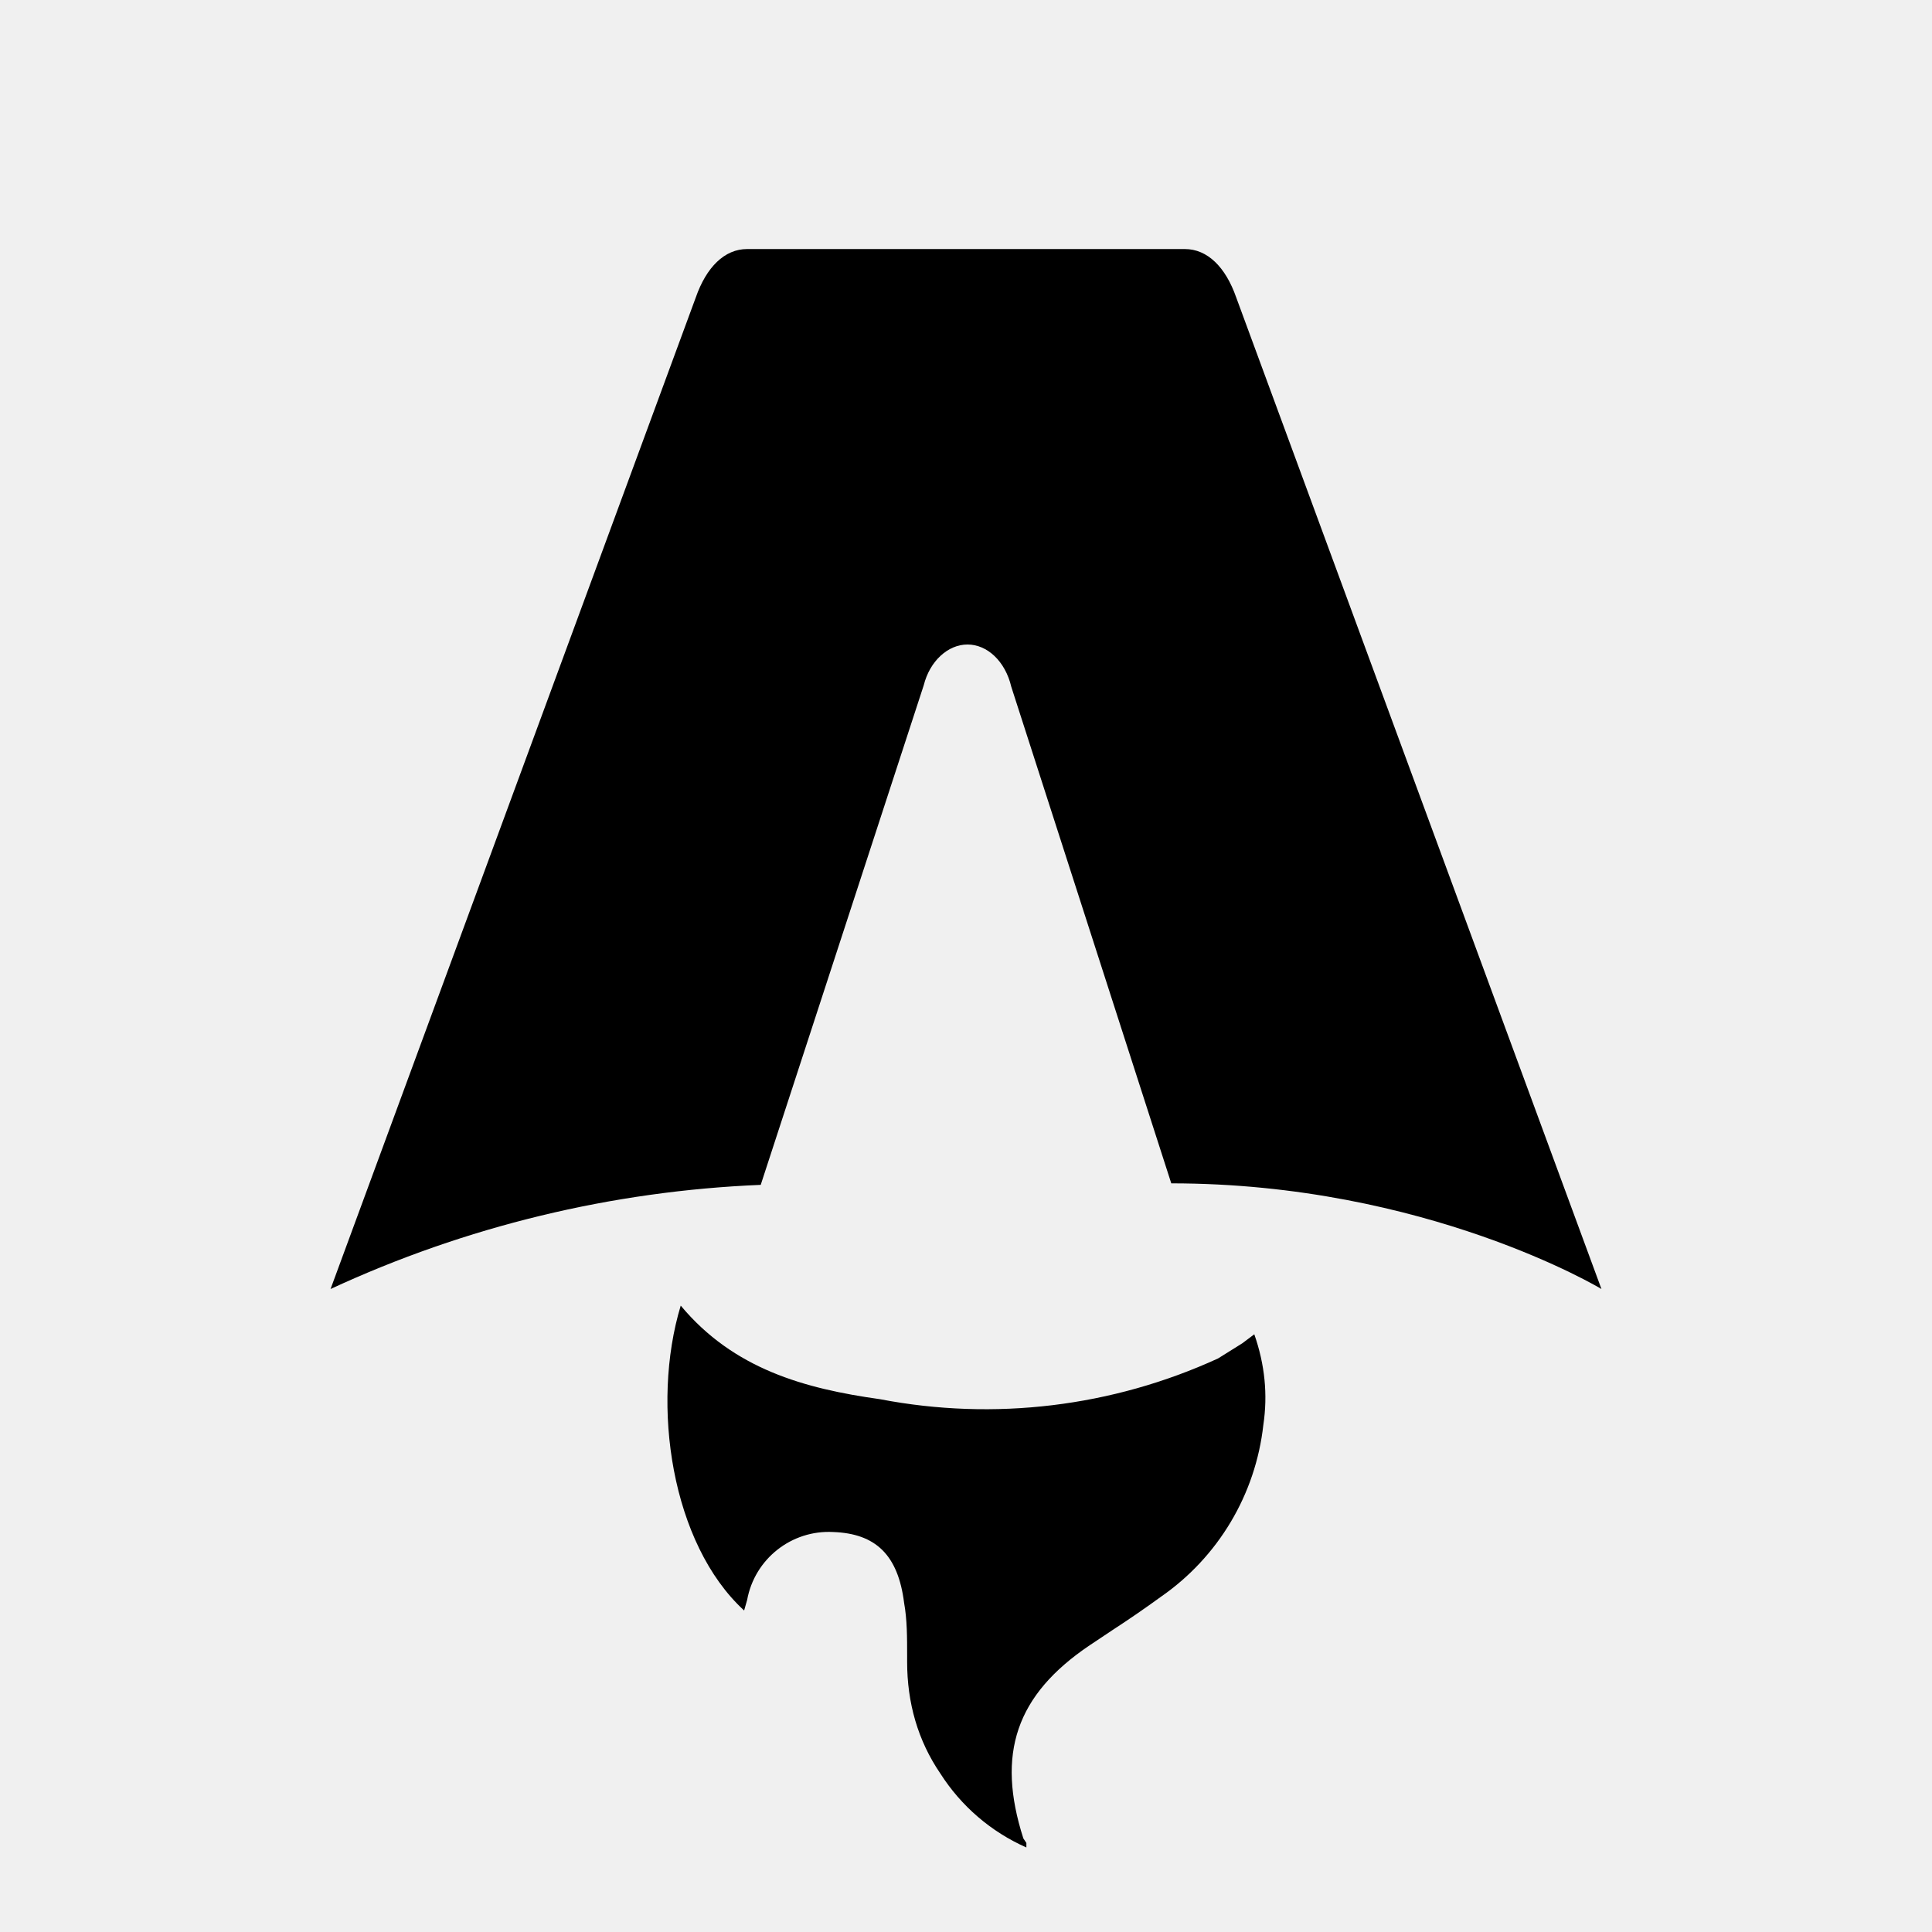
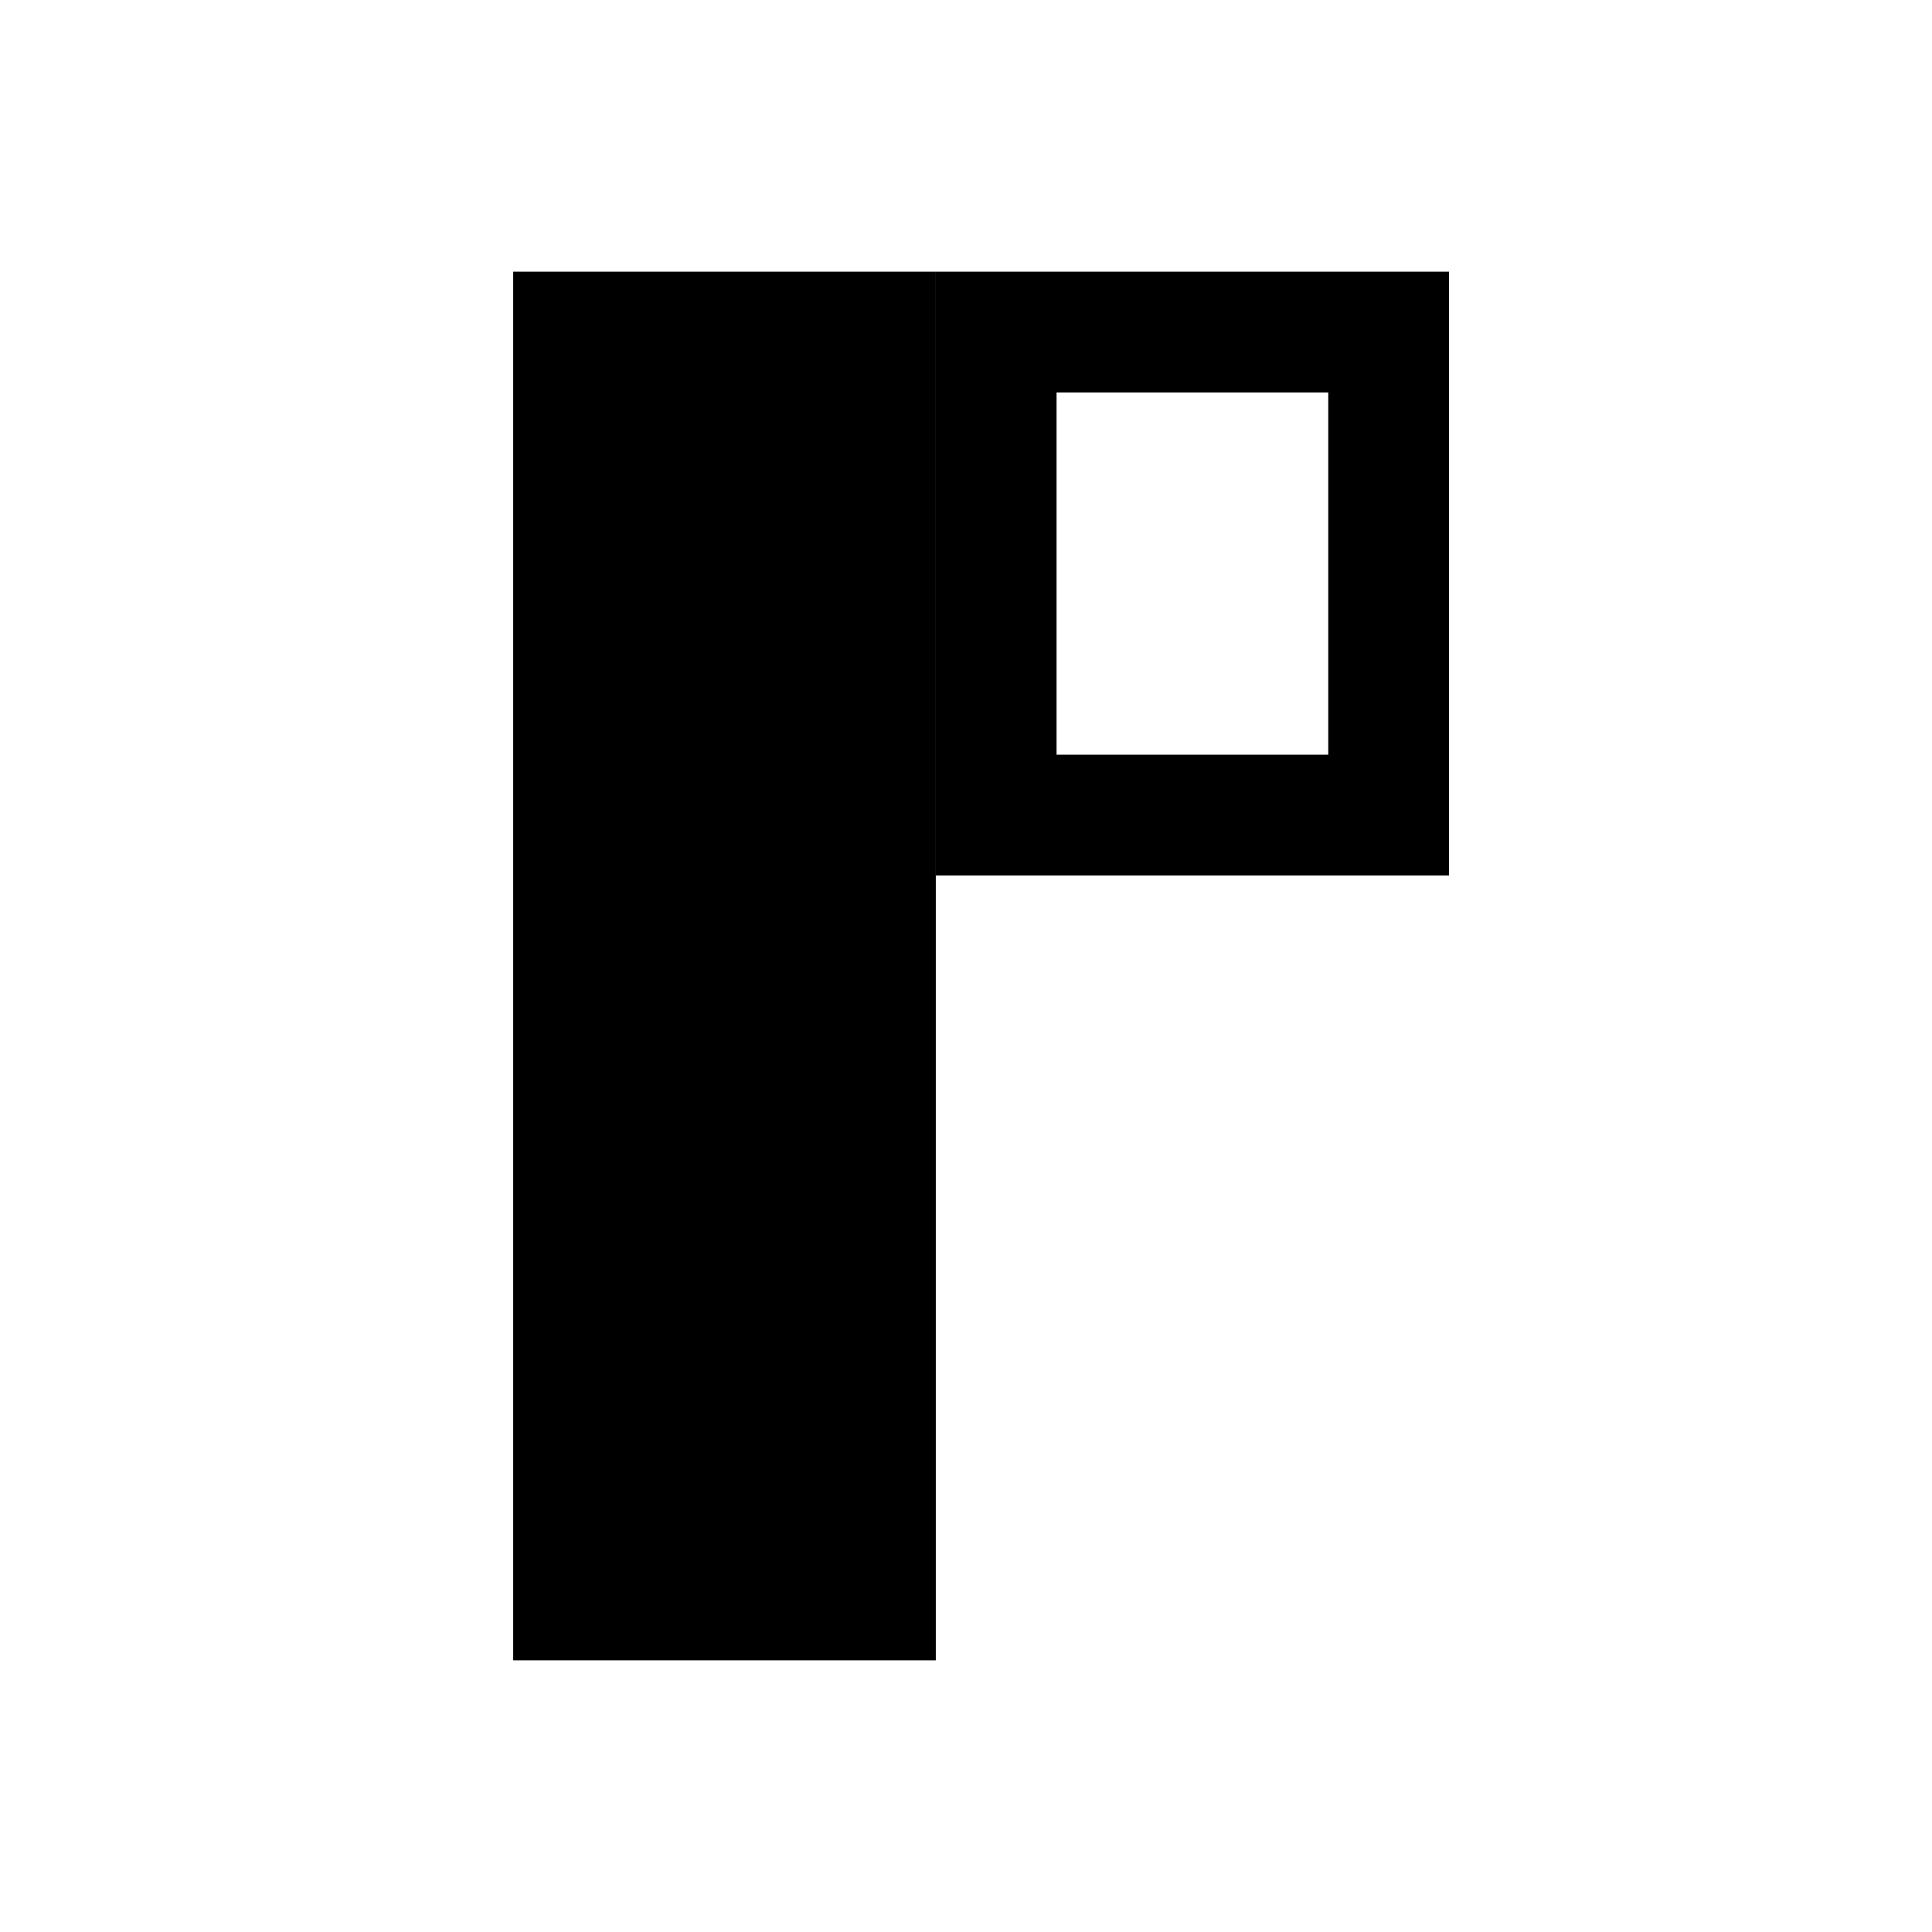
- <svg xmlns="http://www.w3.org/2000/svg" fill="none" viewBox="0 0 128 128">
-   <path d="M50.4 78.5a75.1 75.1 0 0 0-28.5 6.9l24.2-65.7c.7-2 1.9-3.2 3.4-3.2h29c1.5 0 2.7 1.2 3.4 3.2l24.2 65.7s-11.6-7-28.5-7L67 45.5c-.4-1.7-1.6-2.8-2.9-2.8-1.3 0-2.5 1.1-2.9 2.7L50.4 78.5Zm-1.1 28.2Zm-4.2-20.2c-2 6.6-.6 15.8 4.2 20.2a17.5 17.5 0 0 1 .2-.7 5.5 5.5 0 0 1 5.7-4.5c2.8.1 4.3 1.5 4.7 4.7.2 1.1.2 2.3.2 3.5v.4c0 2.7.7 5.2 2.2 7.4a13 13 0 0 0 5.7 4.9v-.3l-.2-.3c-1.8-5.6-.5-9.5 4.4-12.8l1.5-1a73 73 0 0 0 3.2-2.2 16 16 0 0 0 6.8-11.4c.3-2 .1-4-.6-6l-.8.6-1.6 1a37 37 0 0 1-22.4 2.7c-5-.7-9.7-2-13.2-6.2Z" />
-   <style>
-         path { fill: #000; }
-         @media (prefers-color-scheme: dark) {
-             path { fill: #FFF; }
-         }
-     </style>
+ <svg xmlns="http://www.w3.org/2000/svg" viewBox="0 0 128 128">
+   <rect width="128" height="128" fill="#fff" />
+   <rect x="34" y="18" width="28" height="92" fill="#000" />
+   <rect x="62" y="18" width="34" height="40" fill="#000" />
+   <rect x="70" y="26" width="18" height="24" fill="#fff" />
</svg>
